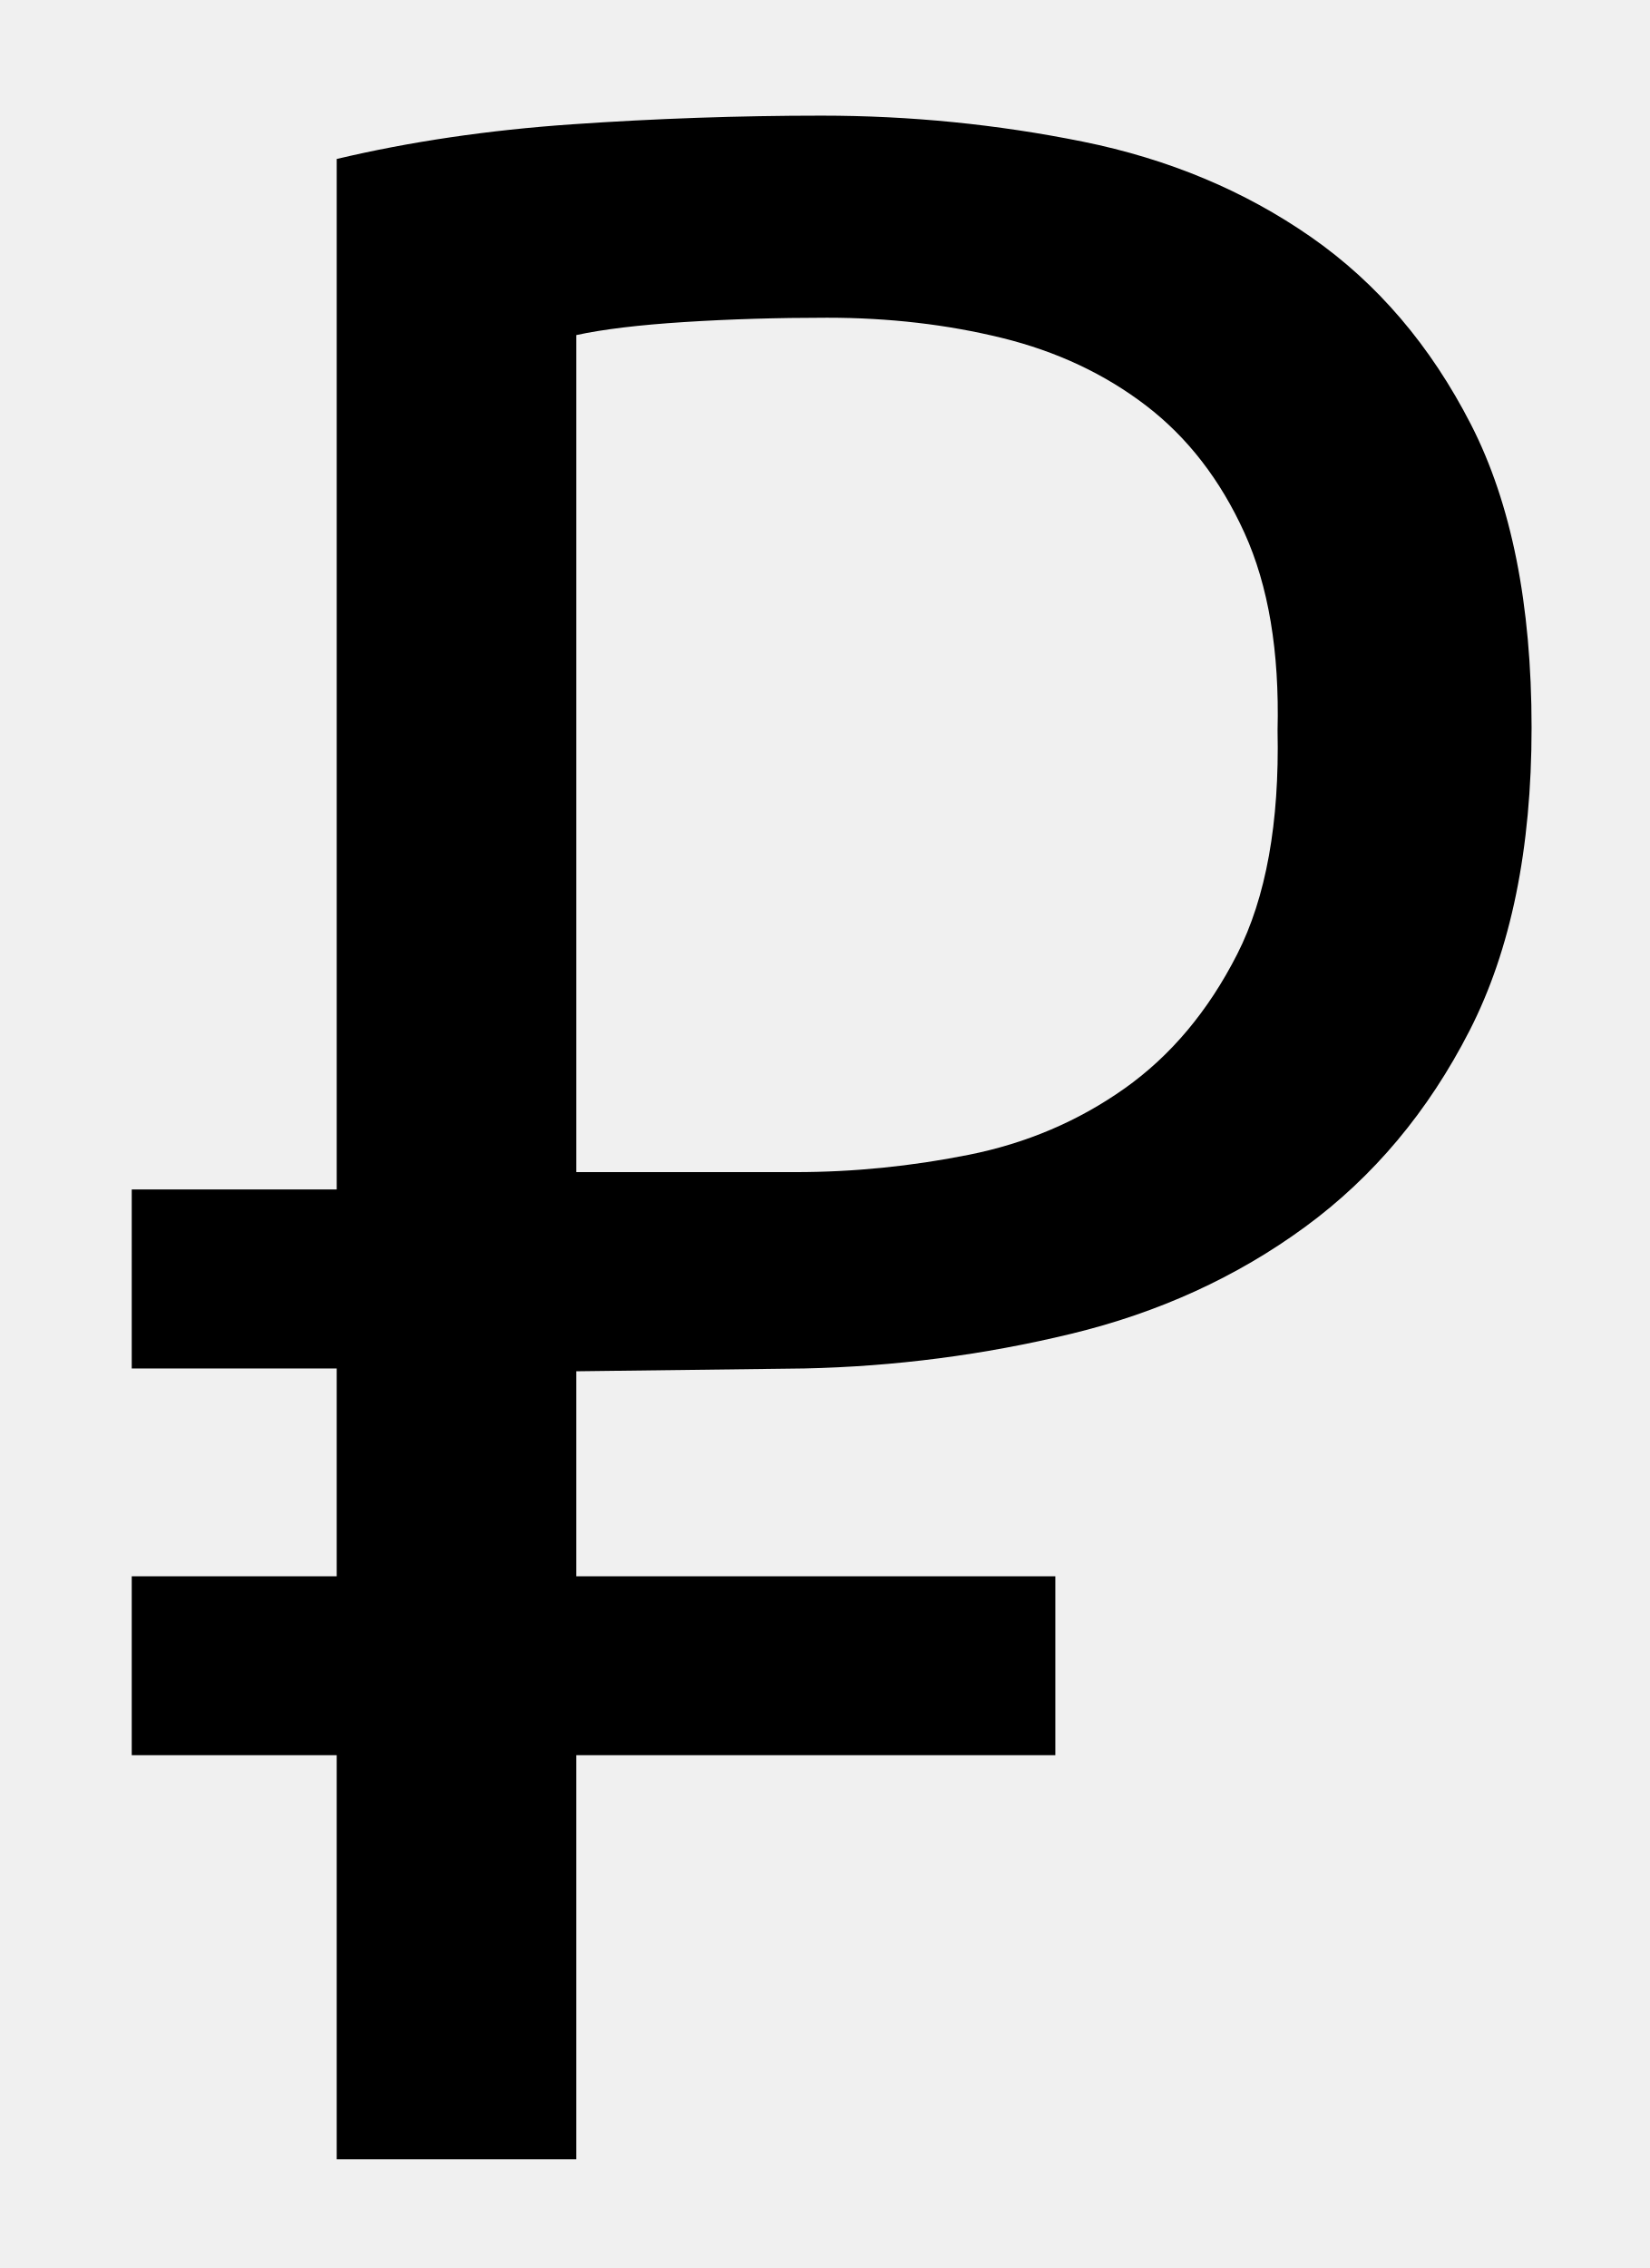
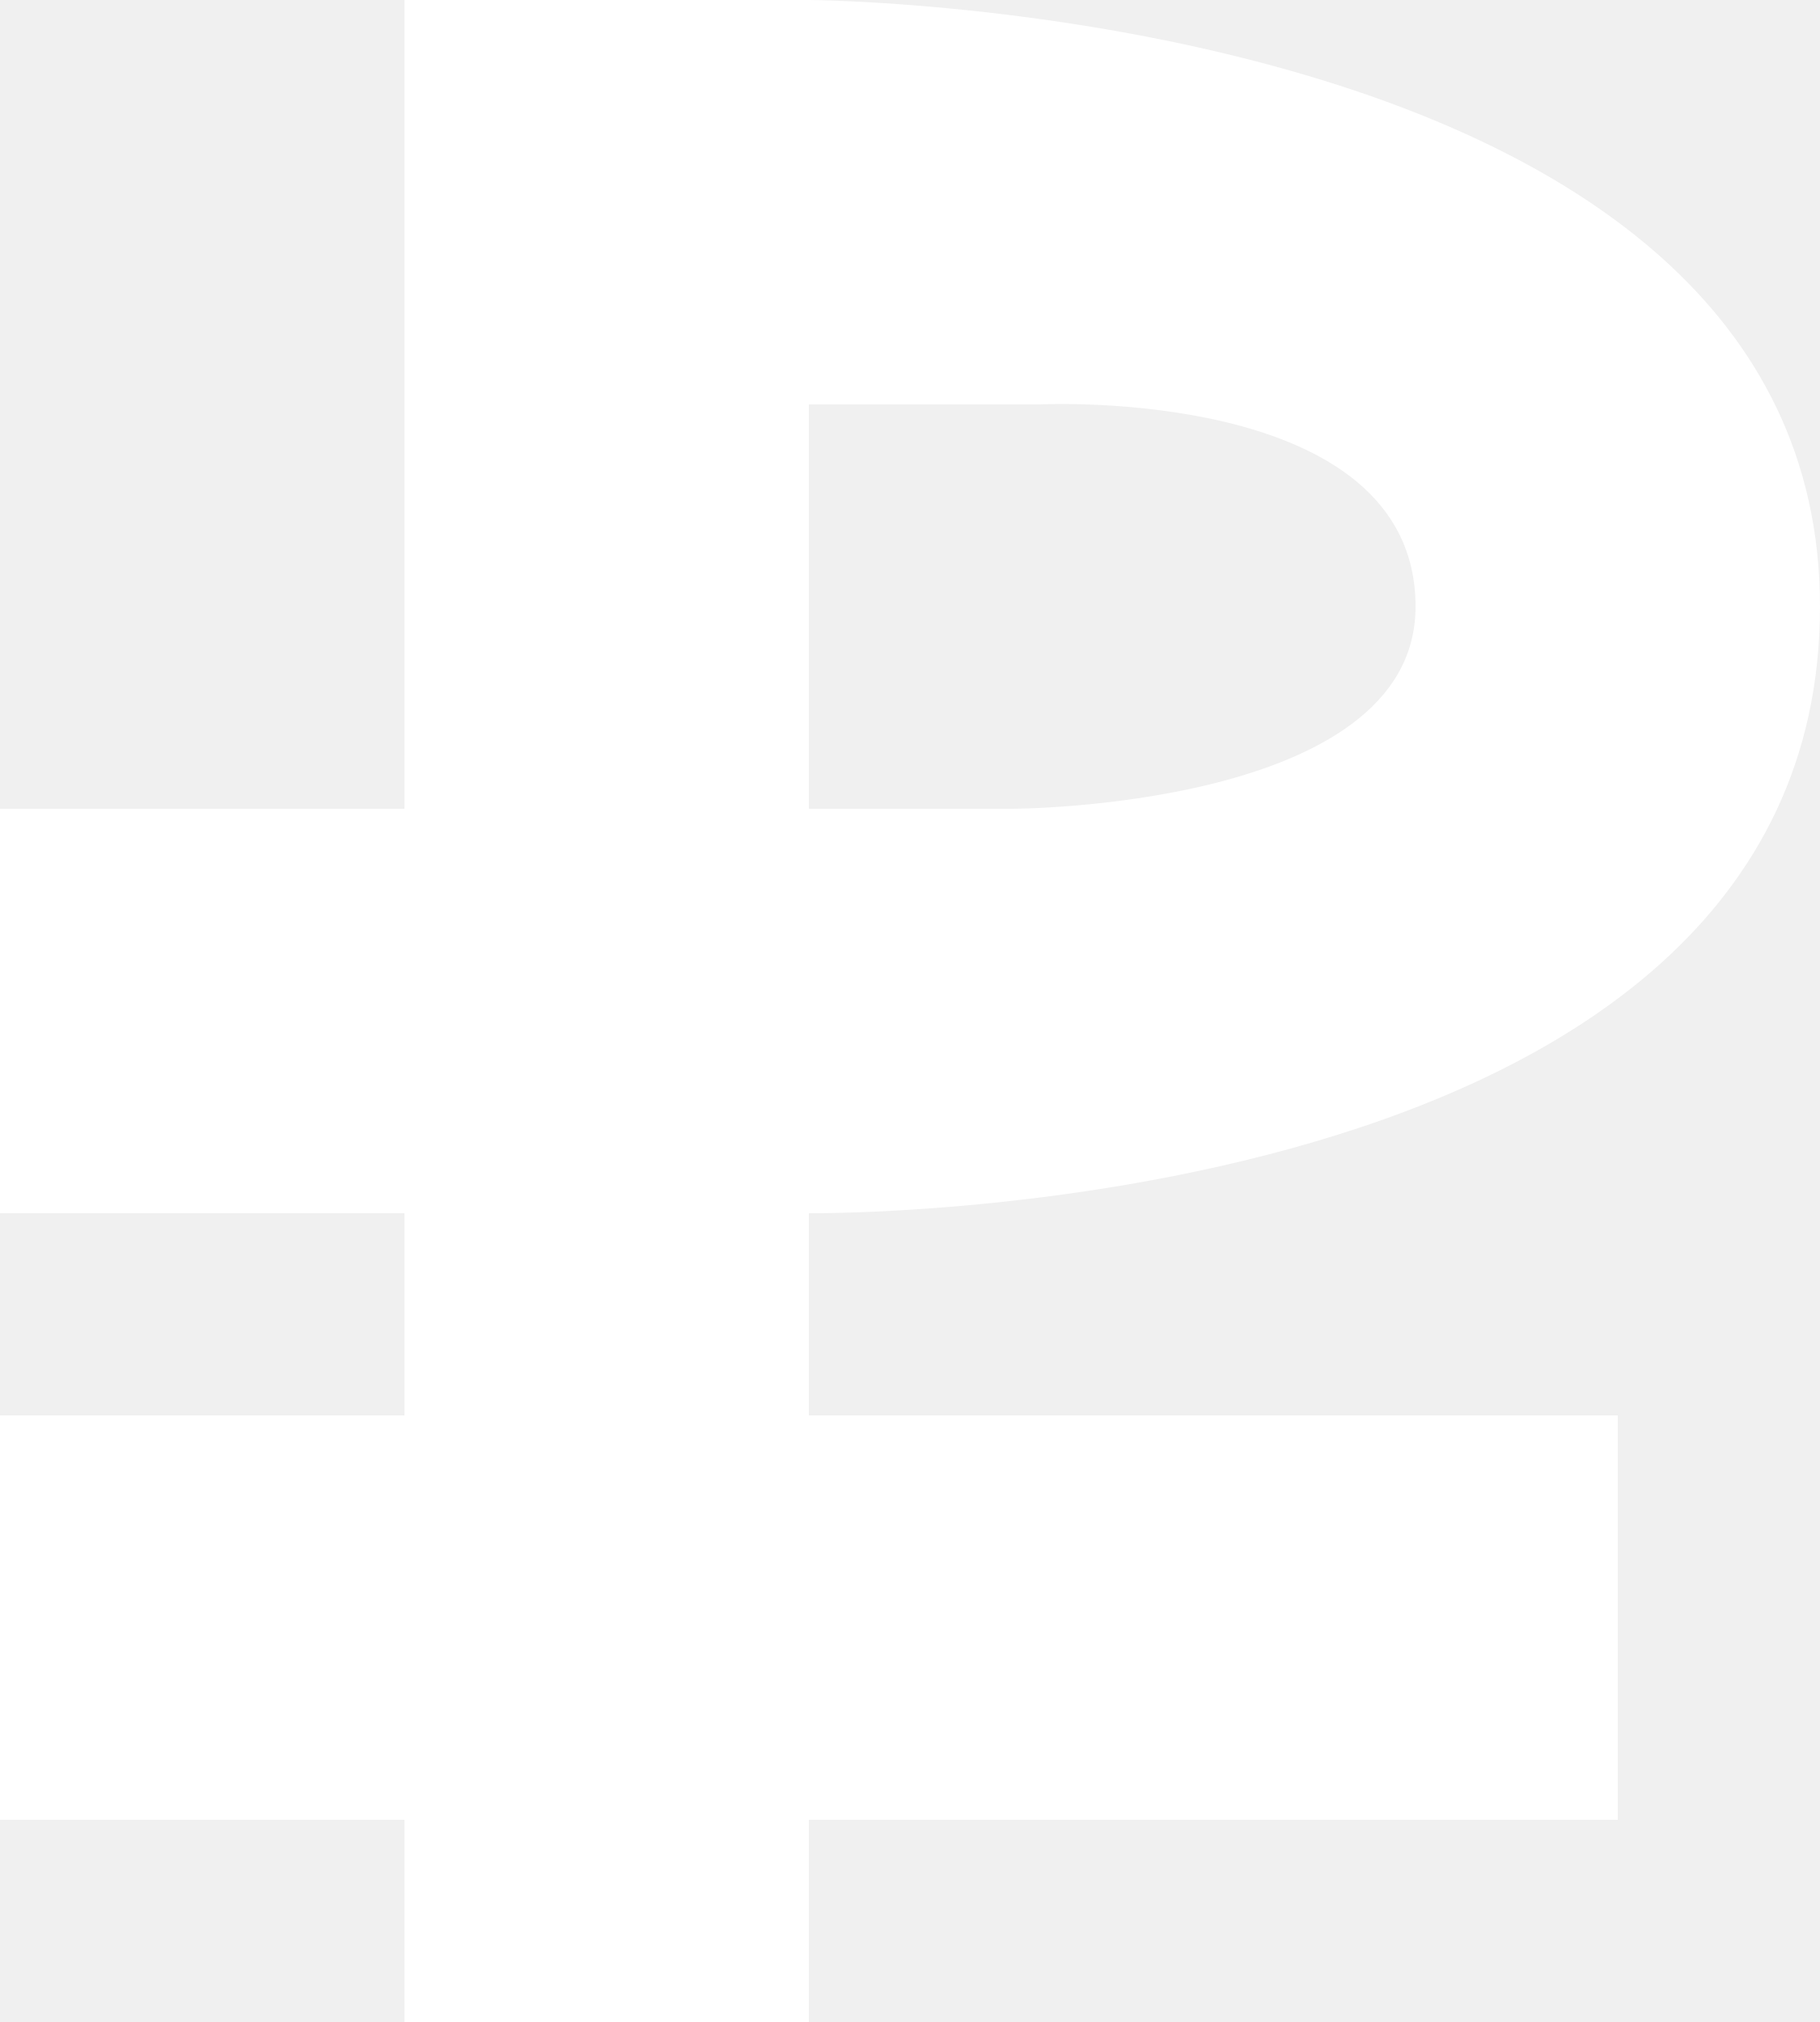
- <svg xmlns="http://www.w3.org/2000/svg" width="400" height="550" viewBox="0 0 400 550">
-   <path transform="translate(-44,-473)" d="m75.95,761.449h49.71v-249.896c17.731-4.201 36.747-7.003 57.048-8.406 20.301-1.402 40.485-2.104 60.551-2.104 21.462,5e-4 42.578,2.101 63.35,6.302 20.771,4.202 39.207,11.903 55.307,23.103 16.1,11.201 29.049,26.369 38.847,45.502 9.798,19.134 14.697,43.633 14.697,73.497-3.6e-4,29.395-5.017,53.894-15.05,73.497-10.034,19.604-23.335,35.472-39.905,47.606-16.57,12.134-35.472,20.768-56.706,25.902-21.234,5.134-42.817,7.936-64.749,8.406l-55.286,0.684v49.71h116.19v43.387h-116.19v98.01h-58.105v-98.01h-49.71v-43.387h49.71v-50.394h-49.71z M244.648,550.048c-12.134,4.4e-4,-23.684,0.349-34.65,1.047-10.966,0.698-19.71,1.752-26.233,3.162v202.985h53.192c13.999,2.4e-4 27.999-1.399 41.998-4.198 13.999-2.798 26.599-8.164 37.801-16.096 11.201-7.932 20.301-18.781 27.301-32.545 6.999-13.764 10.264-31.847 9.795-54.25 0.47-19.14-2.211-35.126-8.043-47.958-5.832-12.831-13.765-23.096-23.798-30.794-10.033-7.697-21.701-13.18-35.002-16.449-13.302-3.268-27.422-4.902-42.361-4.903z" />
+ <svg xmlns="http://www.w3.org/2000/svg" width="9" height="10" viewBox="0 0 9 10">
+   <defs>
+     <style>
+       .cls-1 {
+         fill: #fff;
+         fill-rule: evenodd;
+       }
+     </style>
+   </defs>
+   <path id="rouble" class="cls-1" d="M4,6V7H8V9H4v1H2V9H0V7H2V6H0V4H2V0H4S9,0.025,9,3C9,6.058,4,6,4,6ZM5.143,2H4V4H5S7,4,7,3C7,1.907,5.143,2,5.143,2Z" />
</svg>
